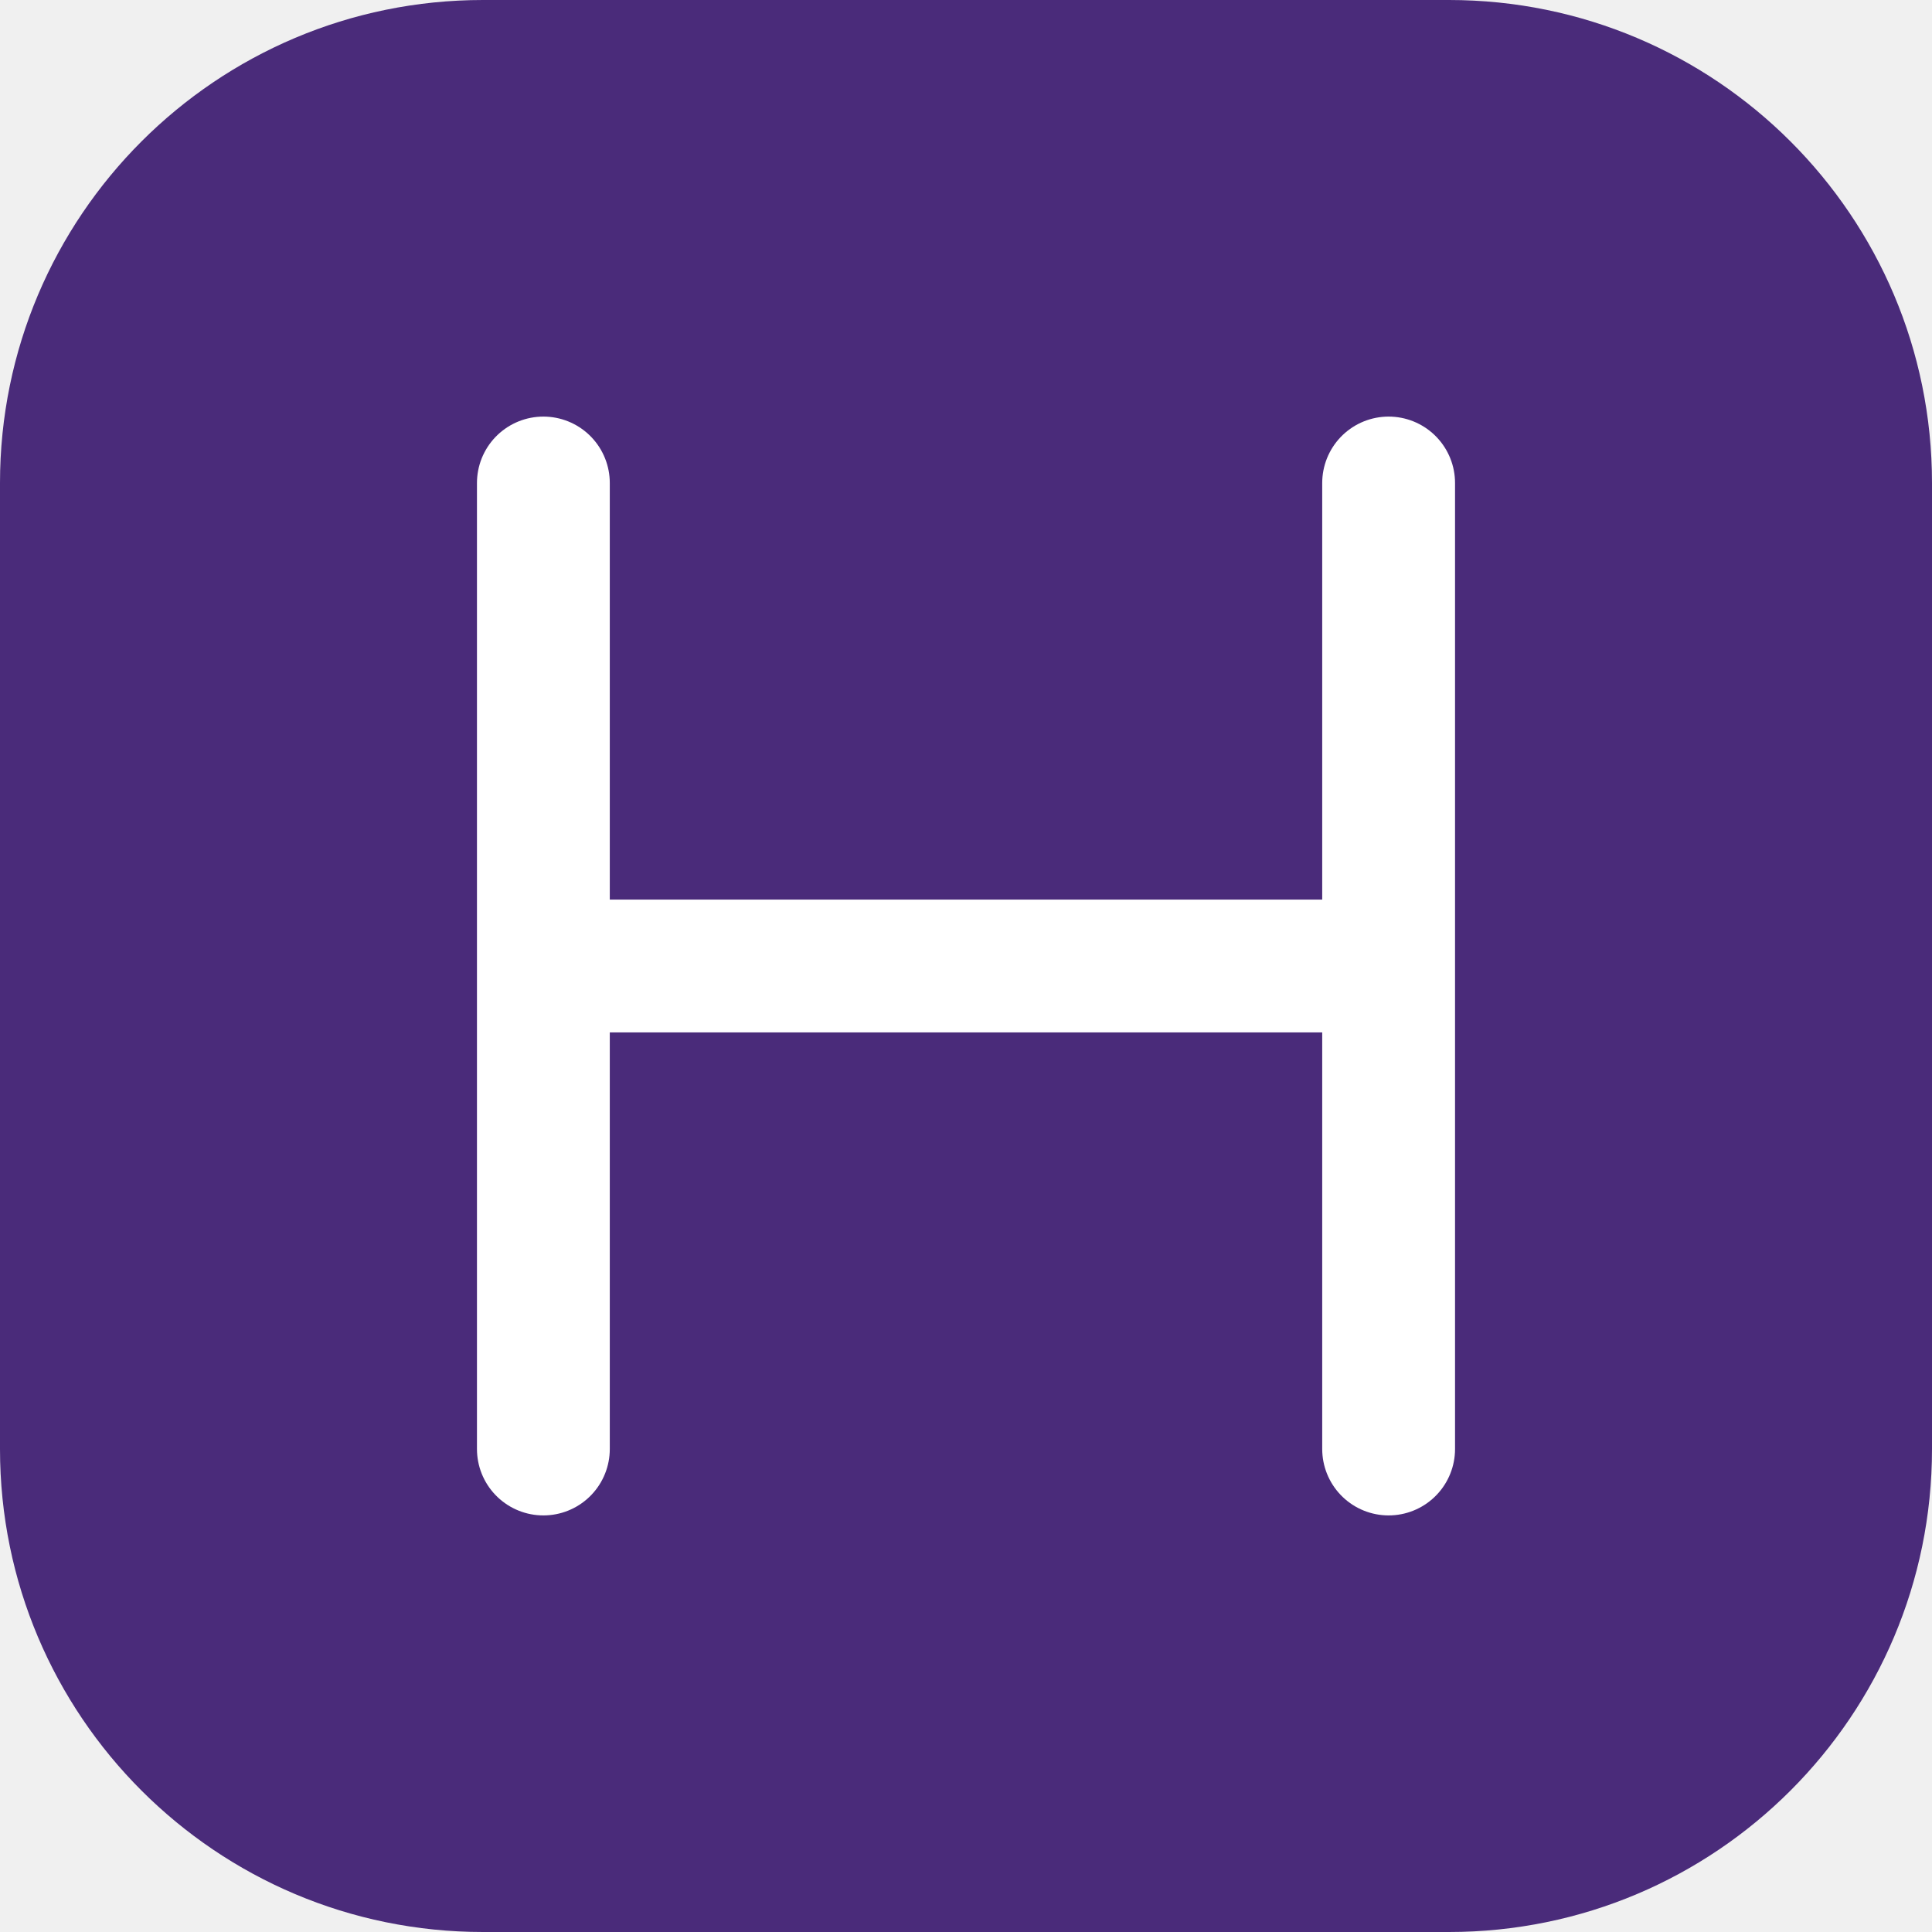
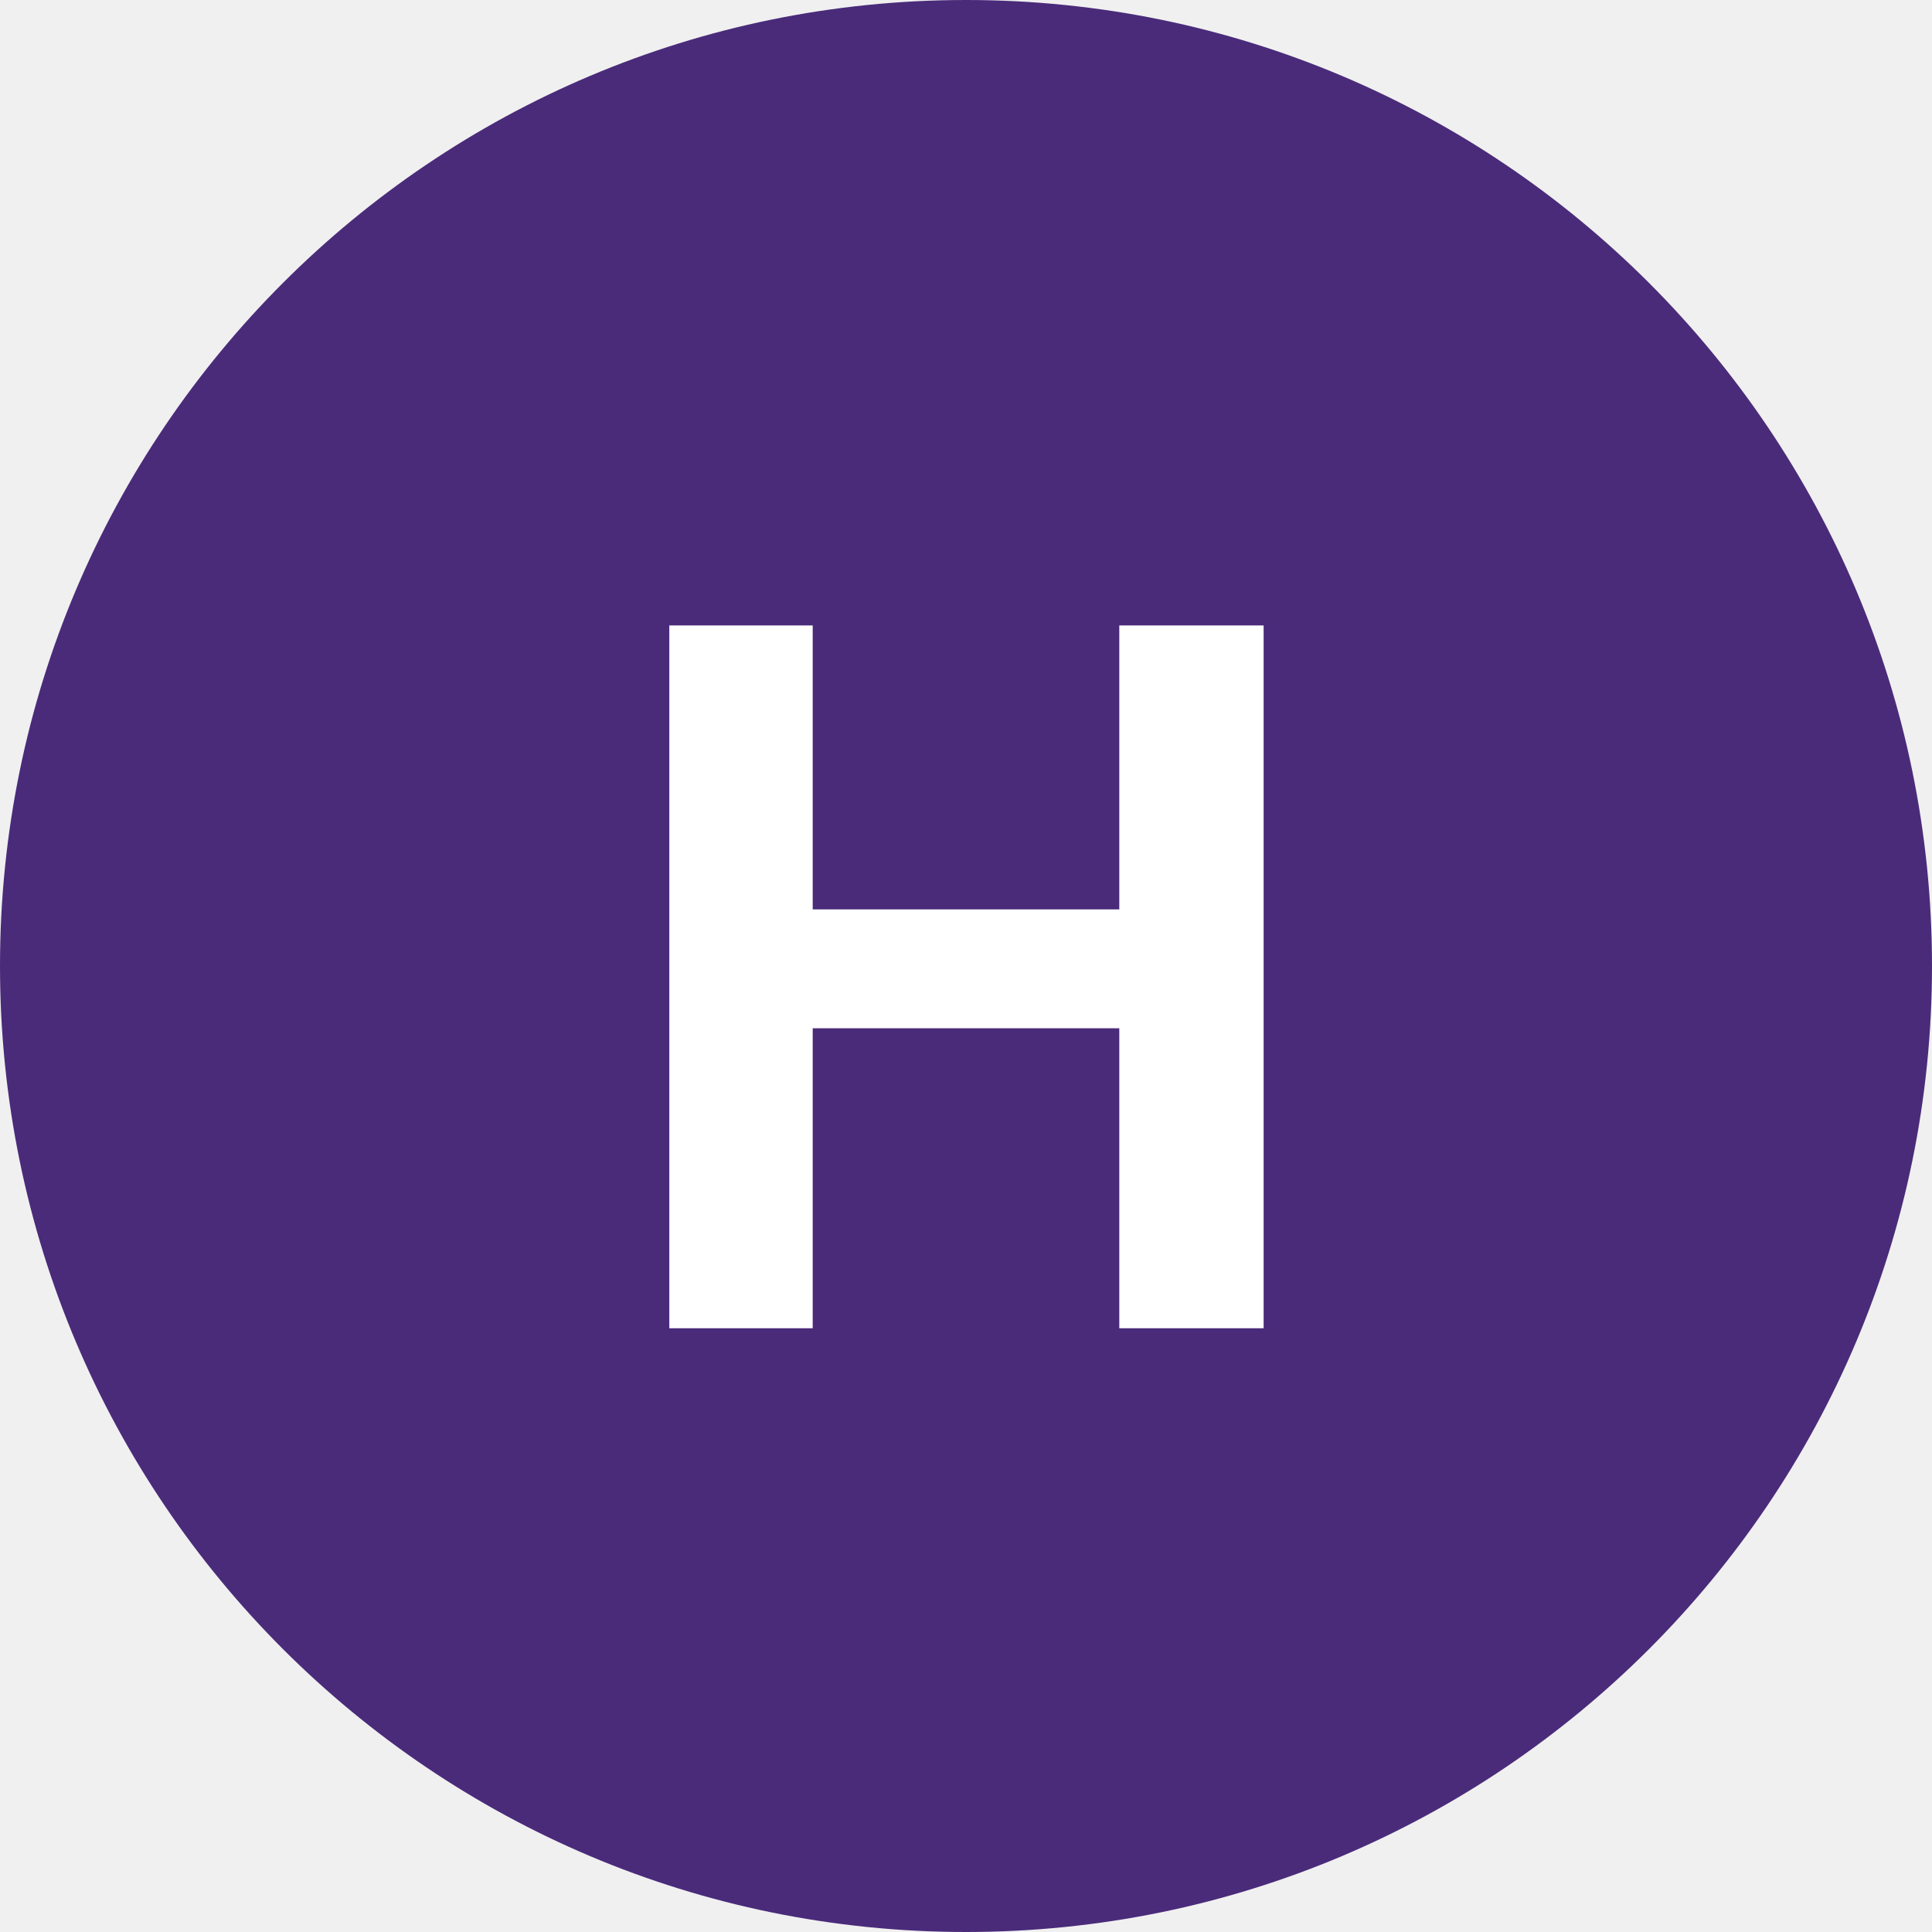
<svg xmlns="http://www.w3.org/2000/svg" viewBox="0 0 32 32">
-   <rect width="32" height="32" rx="8" fill="#4A2B7A" />
-   <path d="M9 8v16M23 8v16M9 16h14" fill="none" stroke="#fff" stroke-width="2.2" stroke-linecap="round" />
+   <circle cx="16" cy="16" r="16" fill="#4A2B7A" />
+   <text x="16" y="22" text-anchor="middle" font-family="Plus Jakarta Sans, Inter, sans-serif" font-size="16" font-weight="700" fill="#fff">H</text>
</svg>
